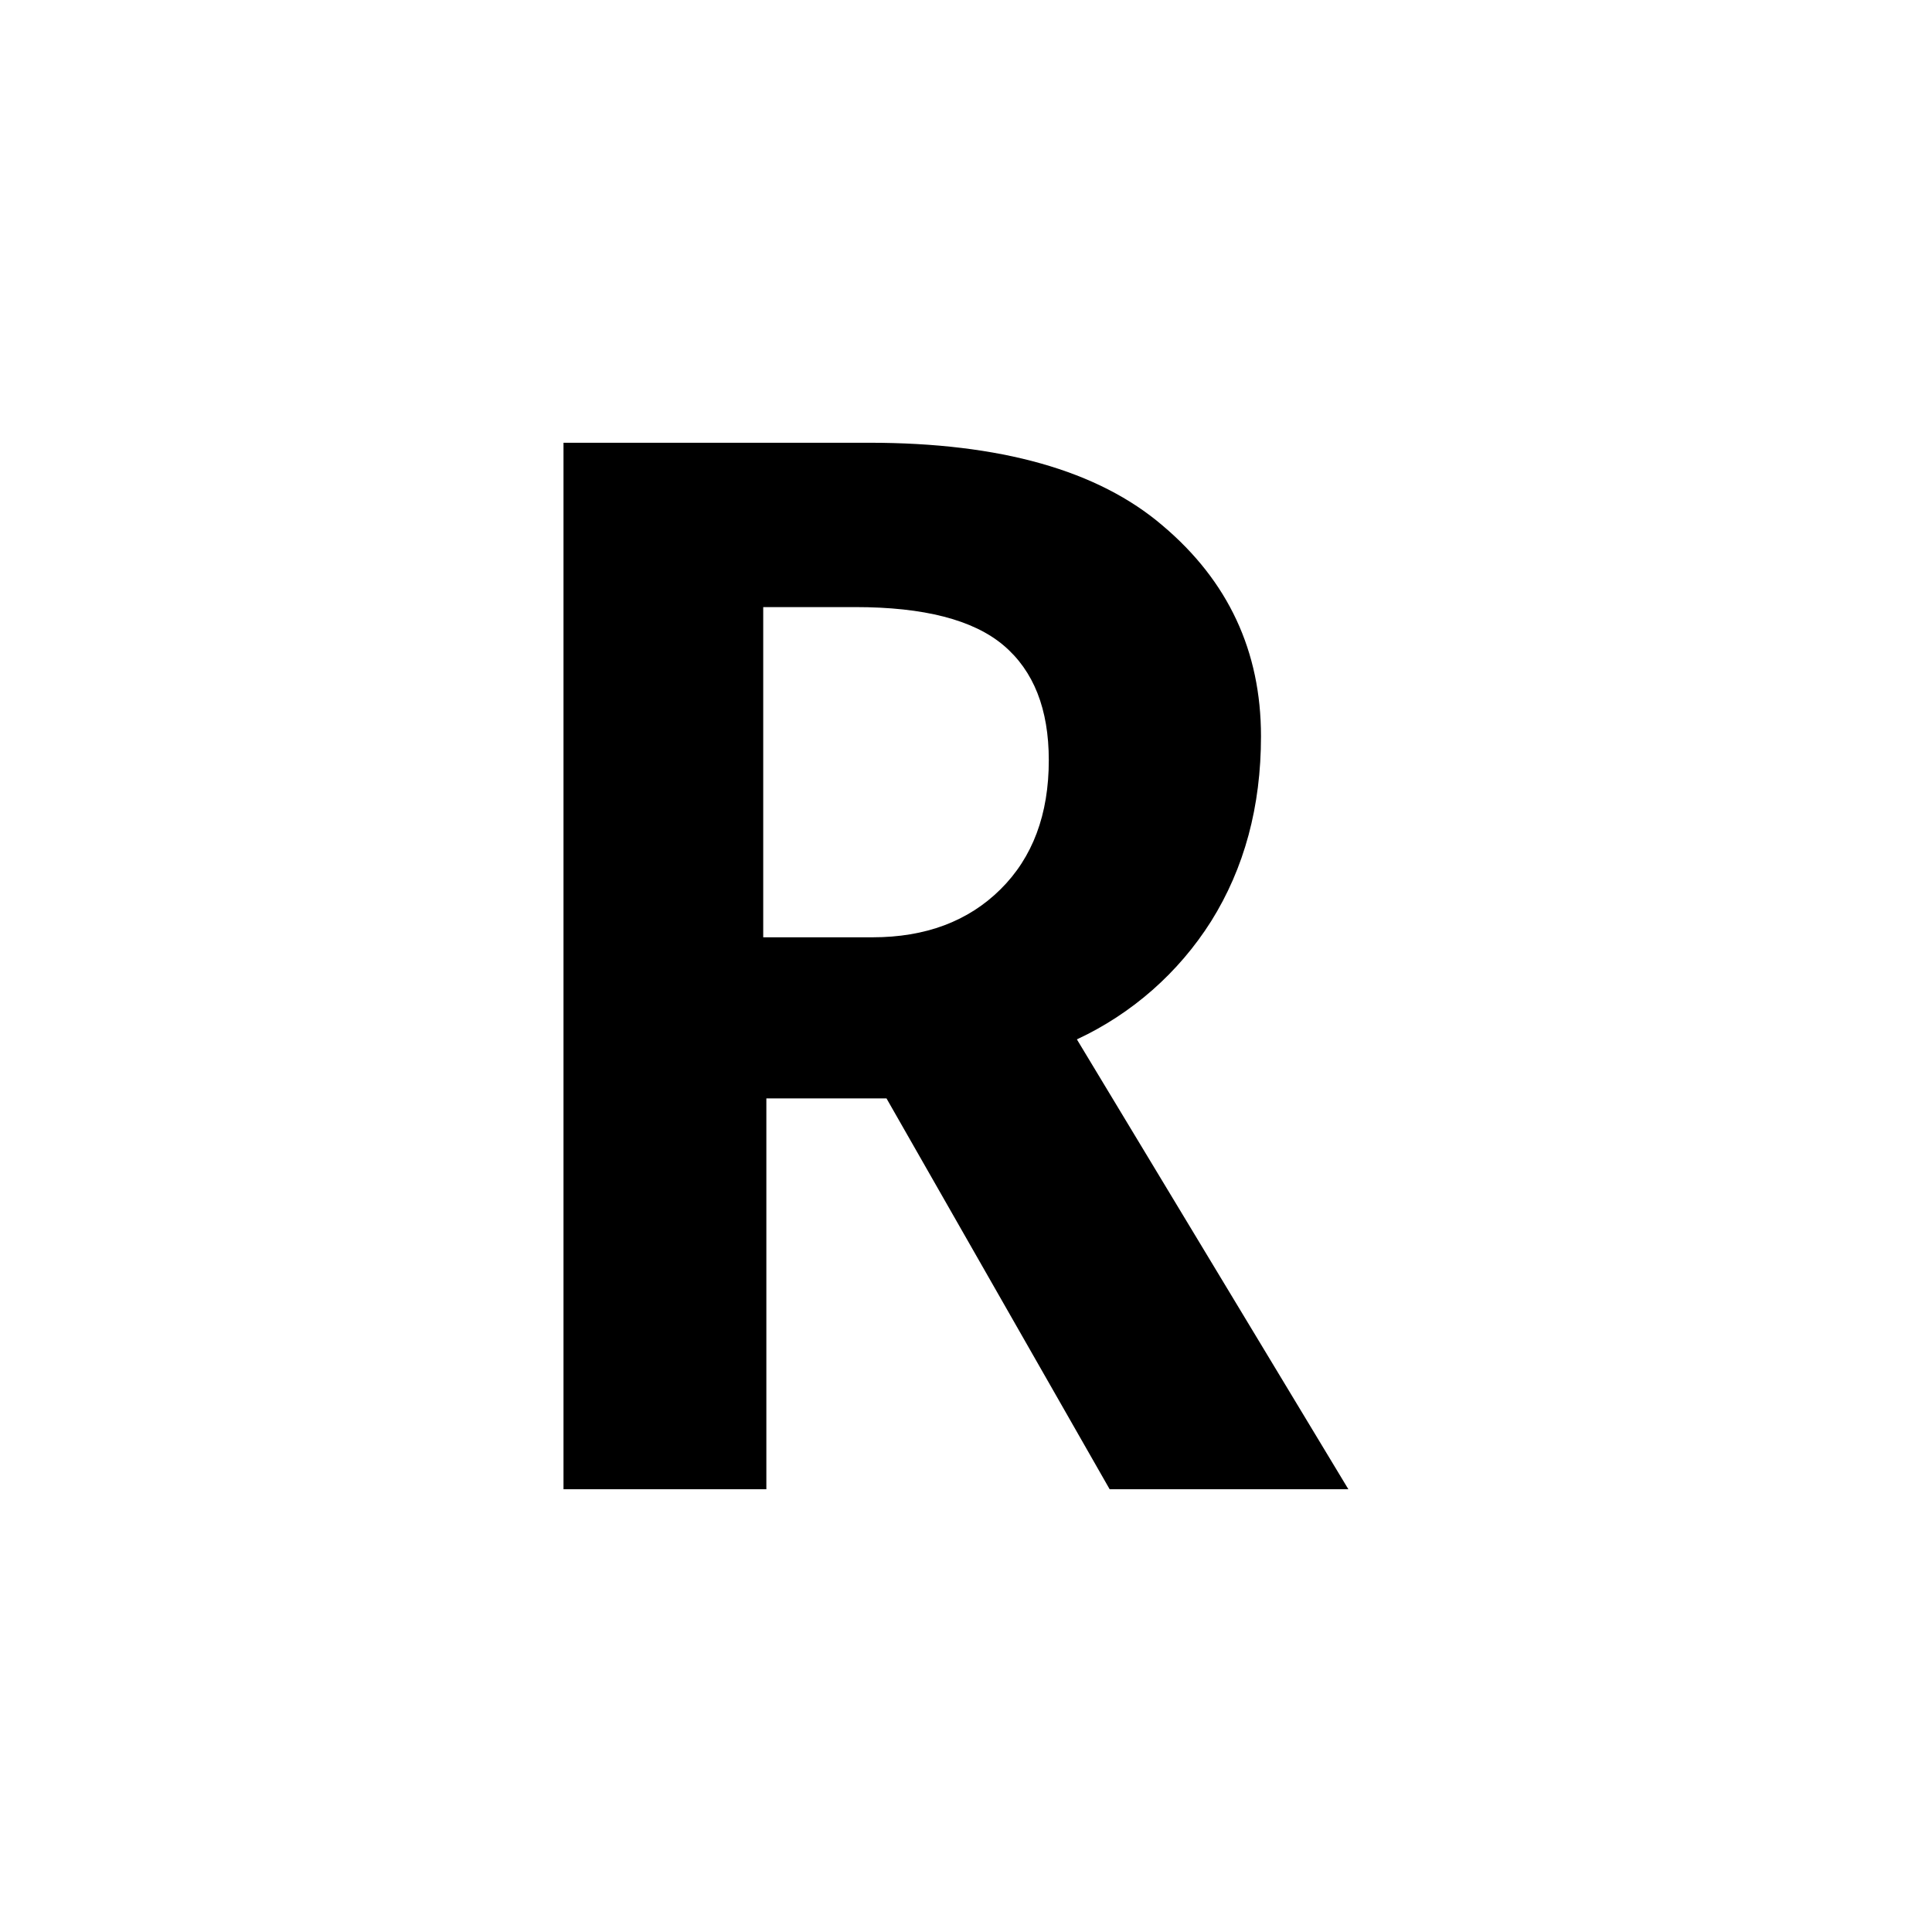
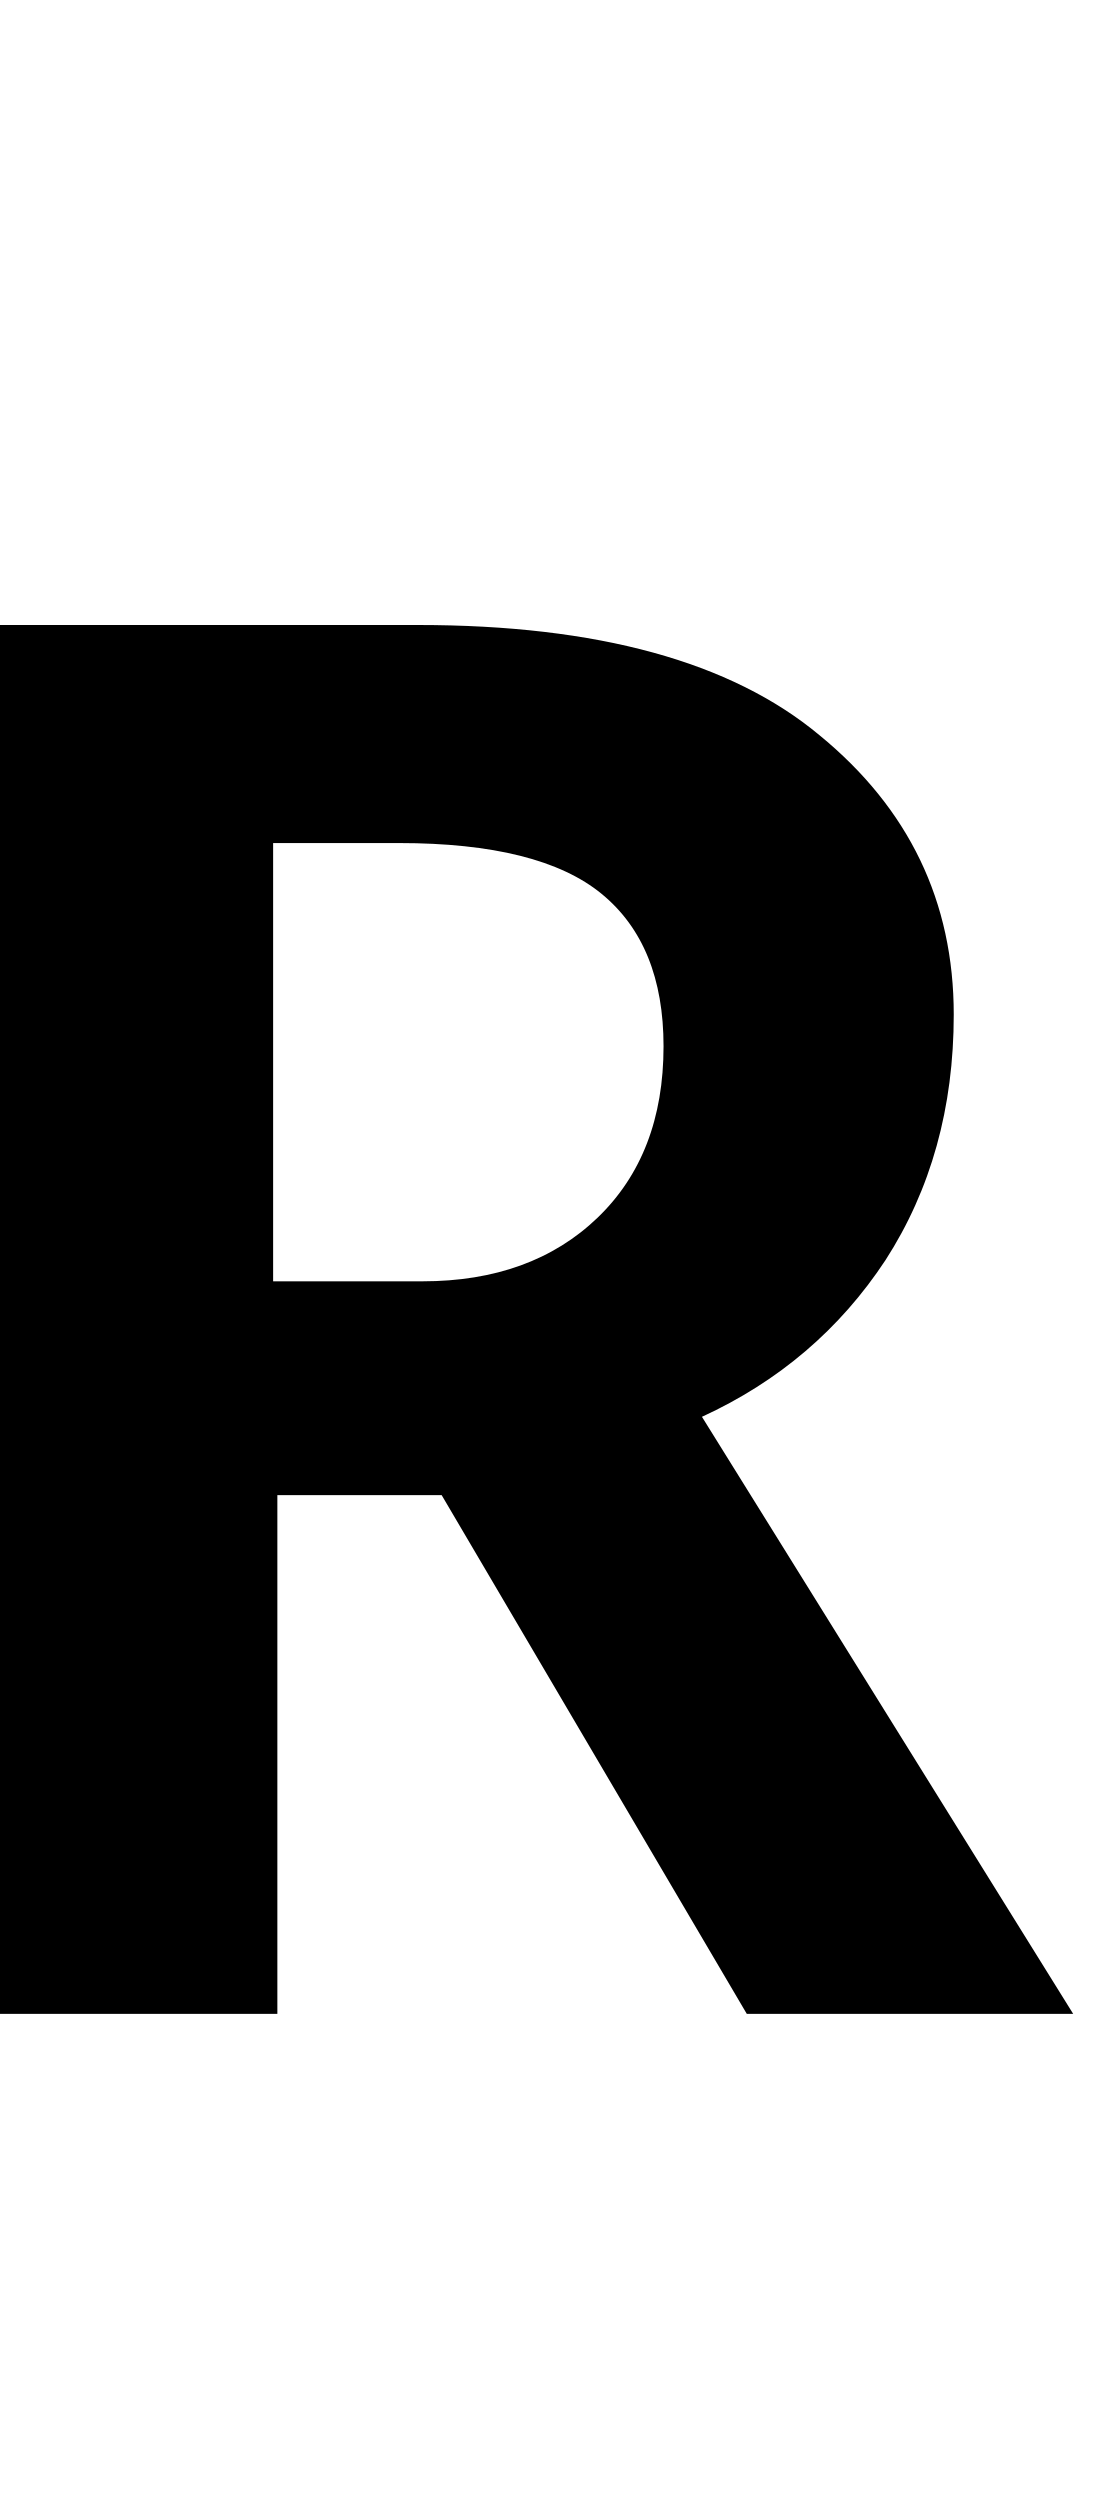
- <svg xmlns="http://www.w3.org/2000/svg" focusable="false" width="48" height="48" viewBox="0 0 48 48" fill="#000">
-   <path d="M18.962 15.082v8.205h2.714c1.318 0 2.378-.397 3.179-1.19.801-.792 1.202-1.862 1.202-3.21 0-1.268-.375-2.22-1.125-2.854-.75-.634-1.977-.95-3.682-.95h-2.288zm.078 12.208V37H14V11h7.598c3.257 0 5.686.687 7.289 2.06 1.628 1.375 2.442 3.119 2.442 5.233 0 1.744-.413 3.276-1.24 4.597a7.878 7.878 0 01-3.334 2.933L33.5 37h-5.931l-5.544-9.71H19.04z" />
+ <svg xmlns="http://www.w3.org/2000/svg" focusable="false" viewBox="0 0 16 36" fill="#000">
+   <path d="M3.933 12.14V18.451H6.083C7.128 18.451 7.968 18.146 8.603 17.537C9.238 16.927 9.555 16.104 9.555 15.067C9.555 14.091 9.258 13.36 8.664 12.872C8.07 12.384 7.097 12.14 5.746 12.14H3.933ZM3.994 21.53V29H0V9H6.022C8.603 9 10.528 9.528 11.798 10.585C13.089 11.642 13.734 12.984 13.734 14.61C13.734 15.951 13.406 17.13 12.751 18.146C12.095 19.142 11.214 19.894 10.108 20.402L15.454 29H10.754L6.36 21.53H3.994Z" />
</svg>
